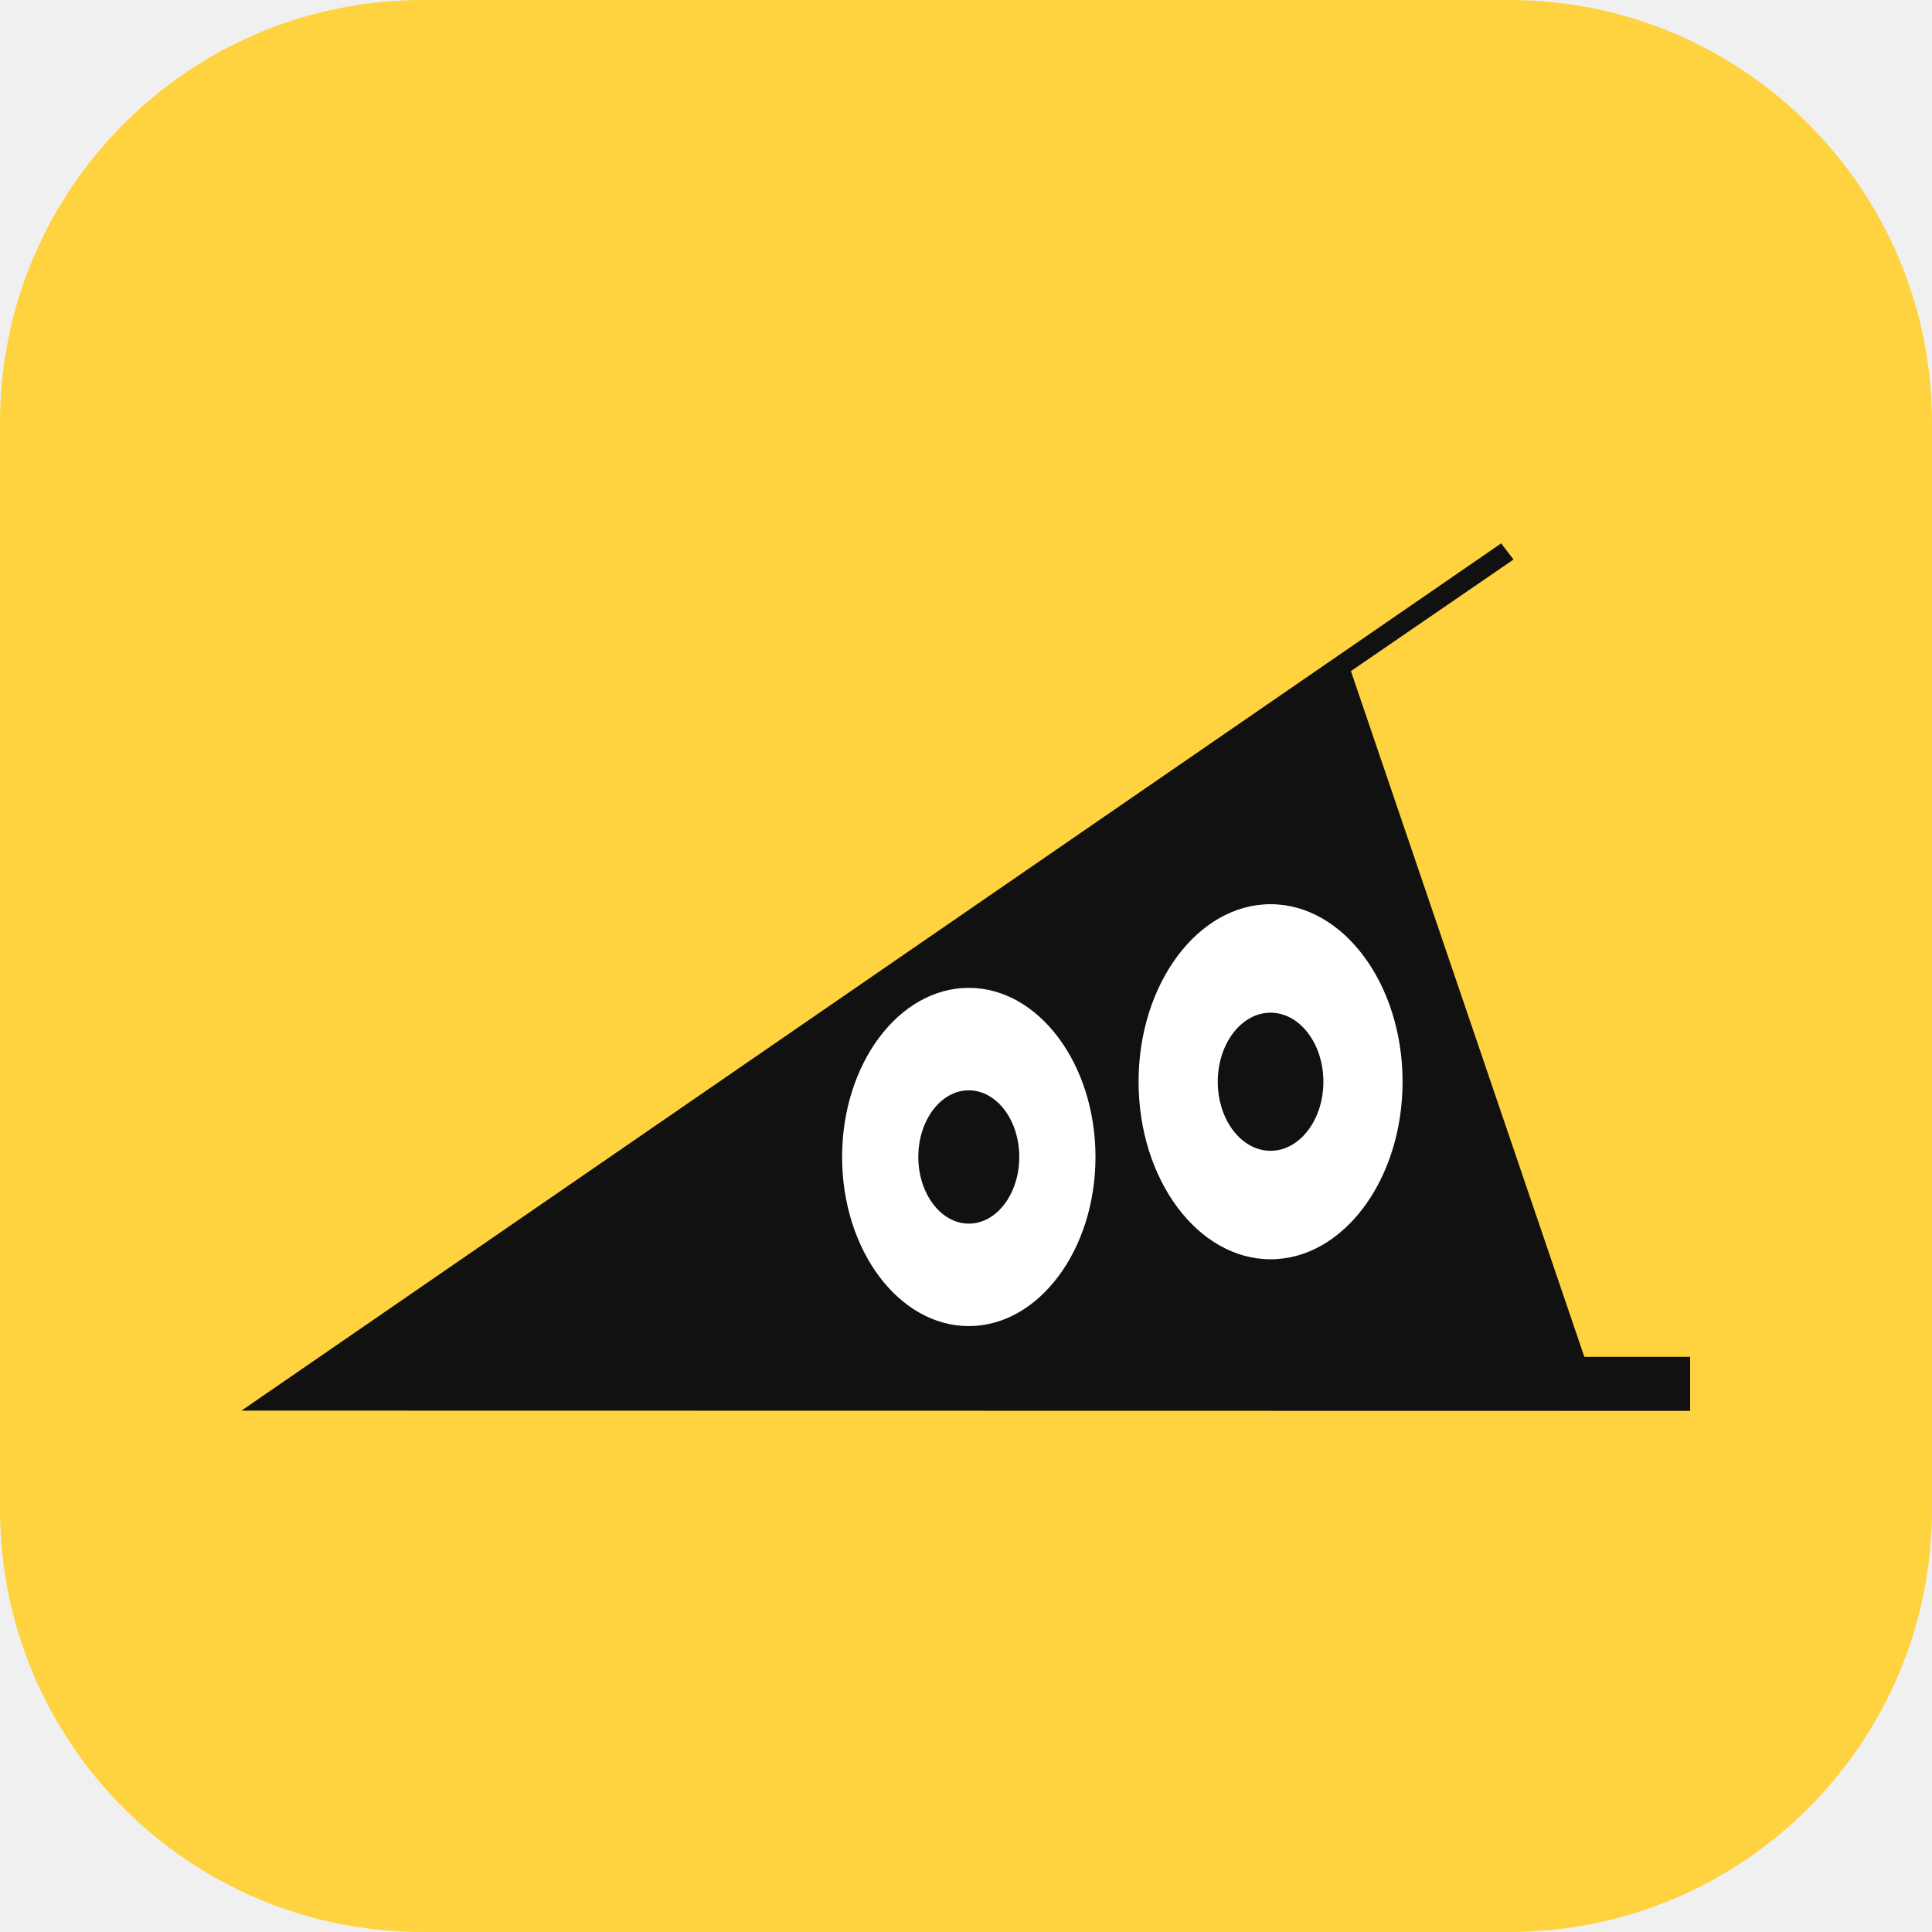
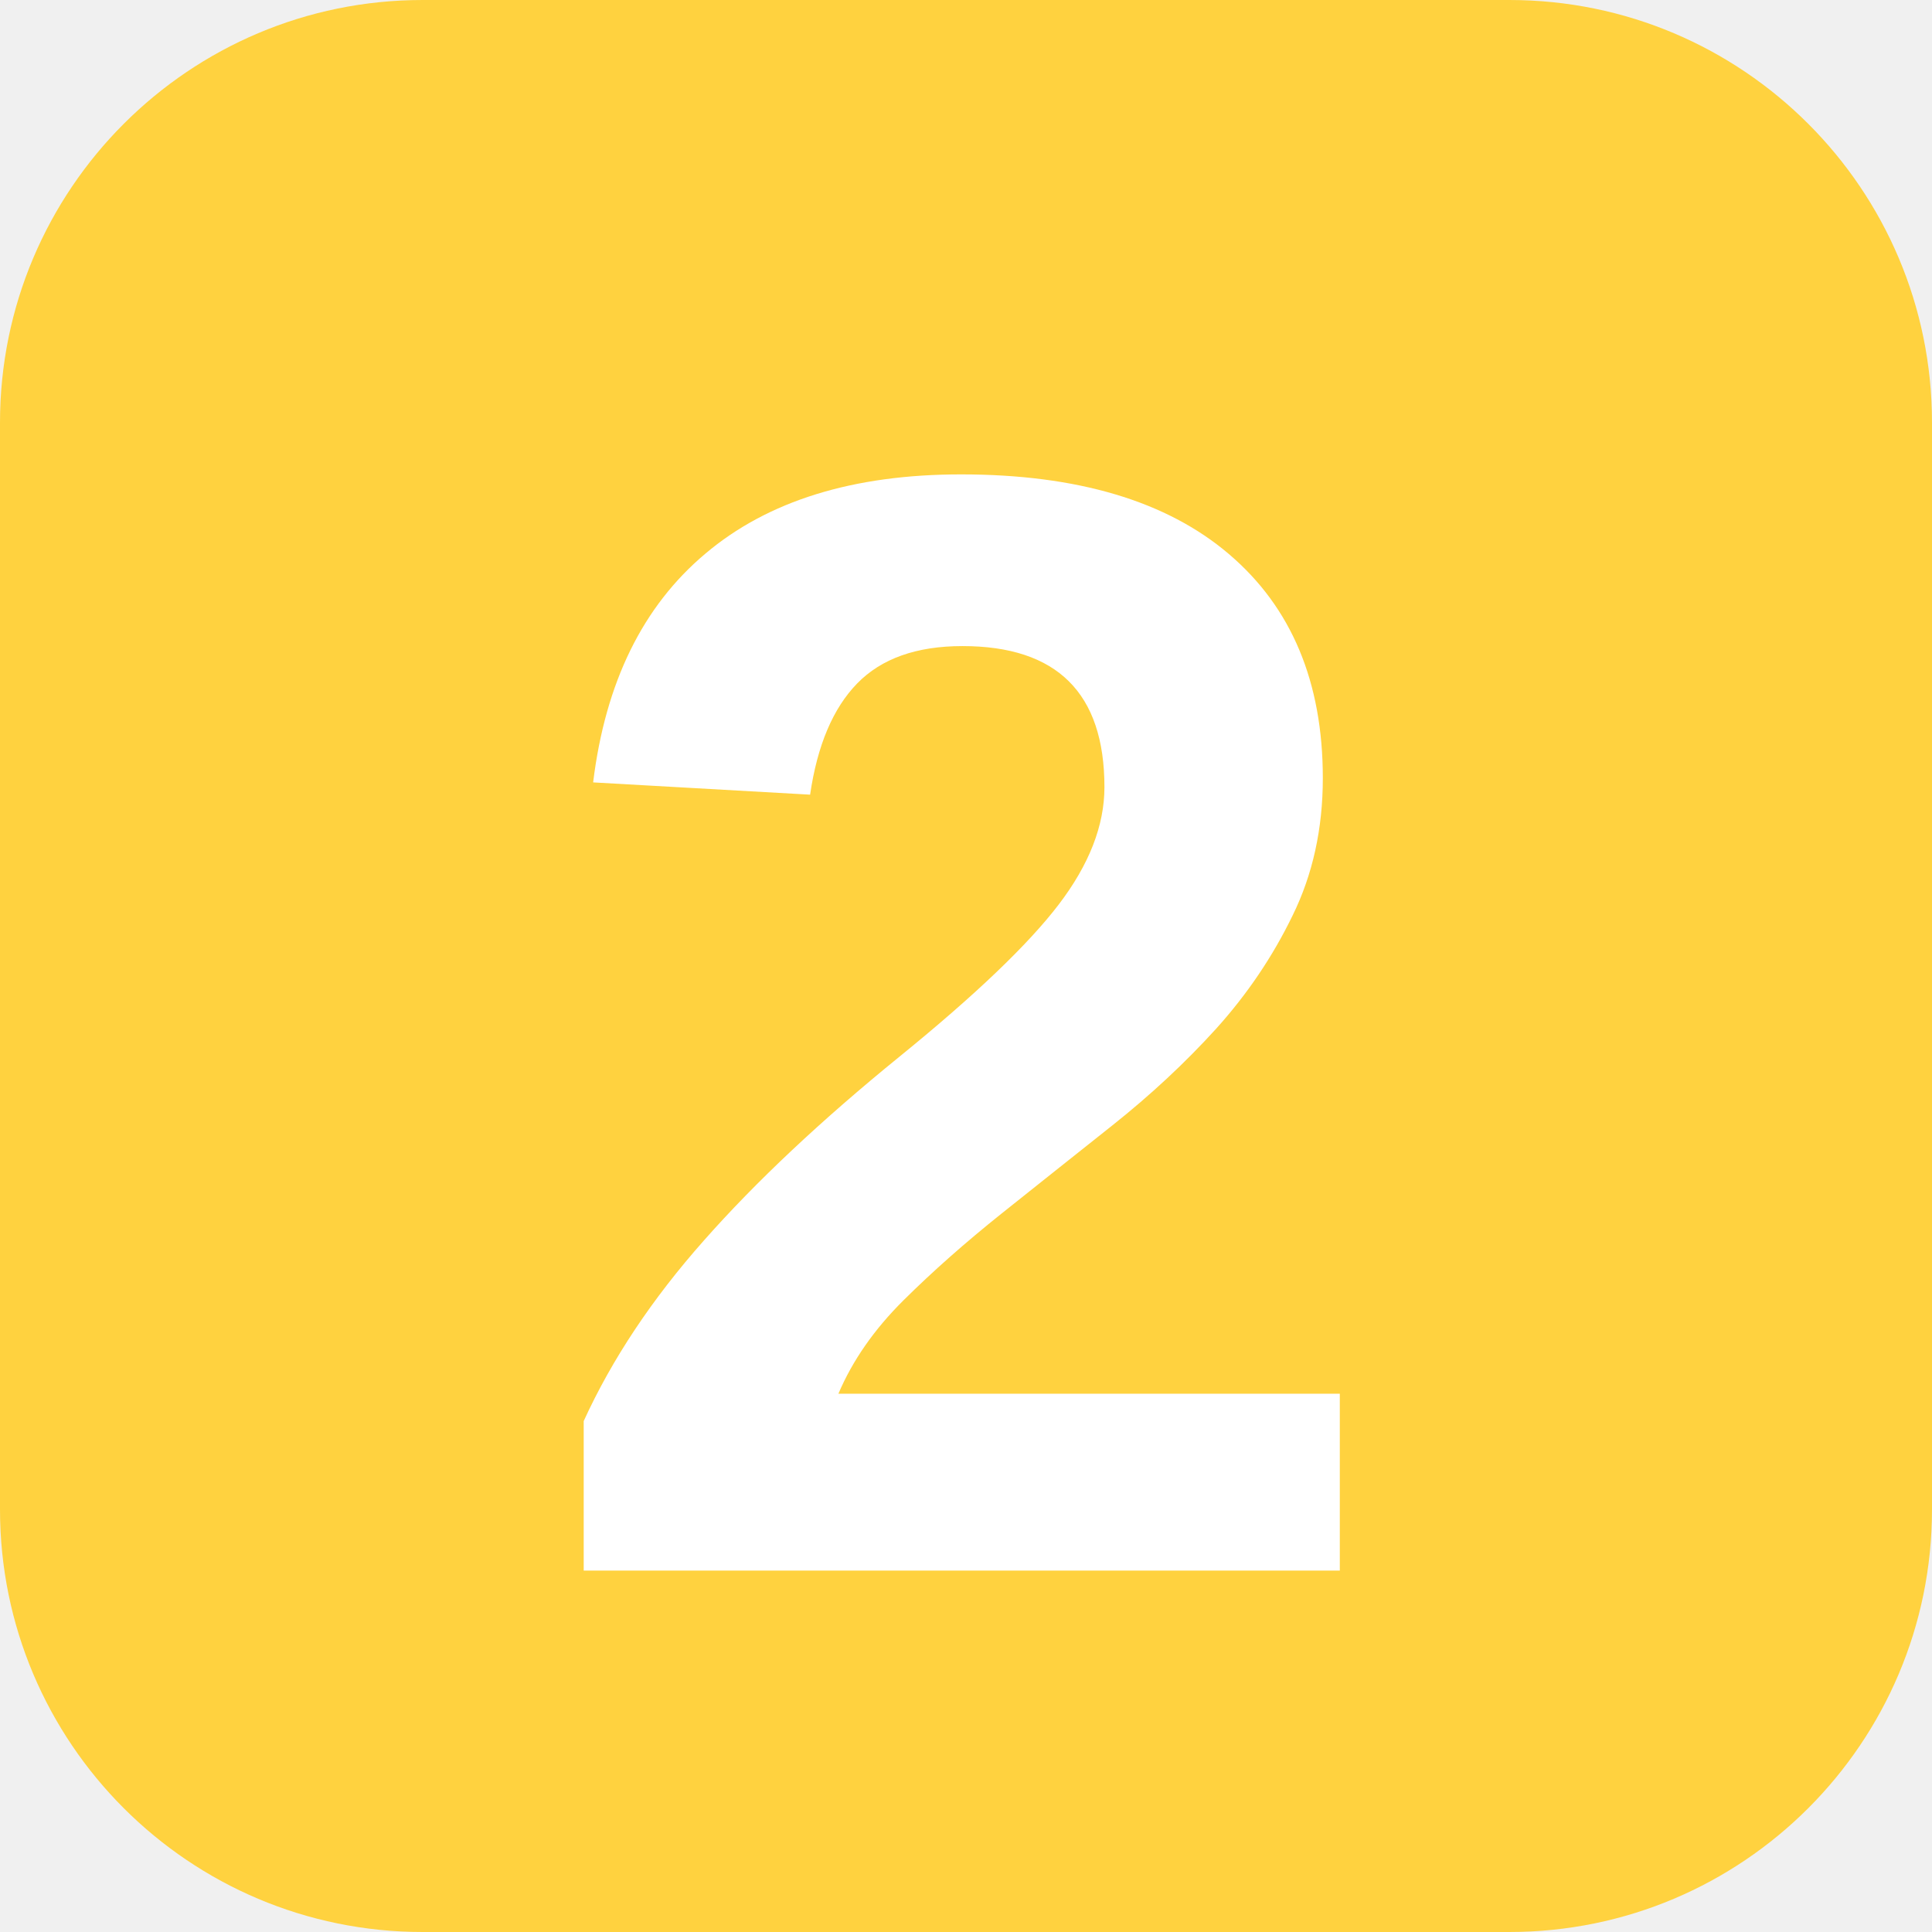
<svg xmlns="http://www.w3.org/2000/svg" width="64" height="64" viewBox="0 0 64 64">
  <rect width="64" height="64" rx="14" fill="#ffd23f" />
-   <g transform="translate(8 18) scale(0.279)">
-     <path d="M159.437 96.585L131.724 15.165L151.029 1.917L149.565 0L0 102.969L172 103V96.585H159.437Z" fill="#111111" />
-     <path d="M86.353 92.934C78.052 92.934 71.311 83.919 71.311 72.855C71.311 61.79 78.052 52.775 86.353 52.775C94.632 52.775 101.395 61.79 101.395 72.855C101.395 83.919 94.632 92.934 86.353 92.934Z" fill="#ffffff" />
-     <path d="M122.184 85C113.552 85 106.512 75.537 106.512 63.921C106.512 52.306 113.552 42.842 122.184 42.842C130.816 42.842 137.856 52.306 137.856 63.921C137.856 75.537 130.816 85 122.184 85Z" fill="#ffffff" />
-     <path d="M86.353 64.941C83.03 64.941 80.359 68.49 80.359 72.855C80.359 77.219 83.052 80.768 86.353 80.768C89.675 80.768 92.346 77.219 92.346 72.855C92.346 68.469 89.654 64.941 86.353 64.941Z" fill="#111111" />
-     <path d="M122.184 55.722C118.723 55.722 115.913 59.403 115.913 63.921C115.913 68.439 118.712 72.12 122.184 72.12C125.646 72.12 128.455 68.439 128.455 63.921C128.455 59.403 125.646 55.722 122.184 55.722Z" fill="#111111" />
-   </g>
+   <text x="32" y="34" text-anchor="middle" dominant-baseline="central" font-family="'Arial Black', 'Helvetica Neue', Arial, sans-serif" font-weight="900" font-size="52" fill="#ffffff">2</text>
</svg>
